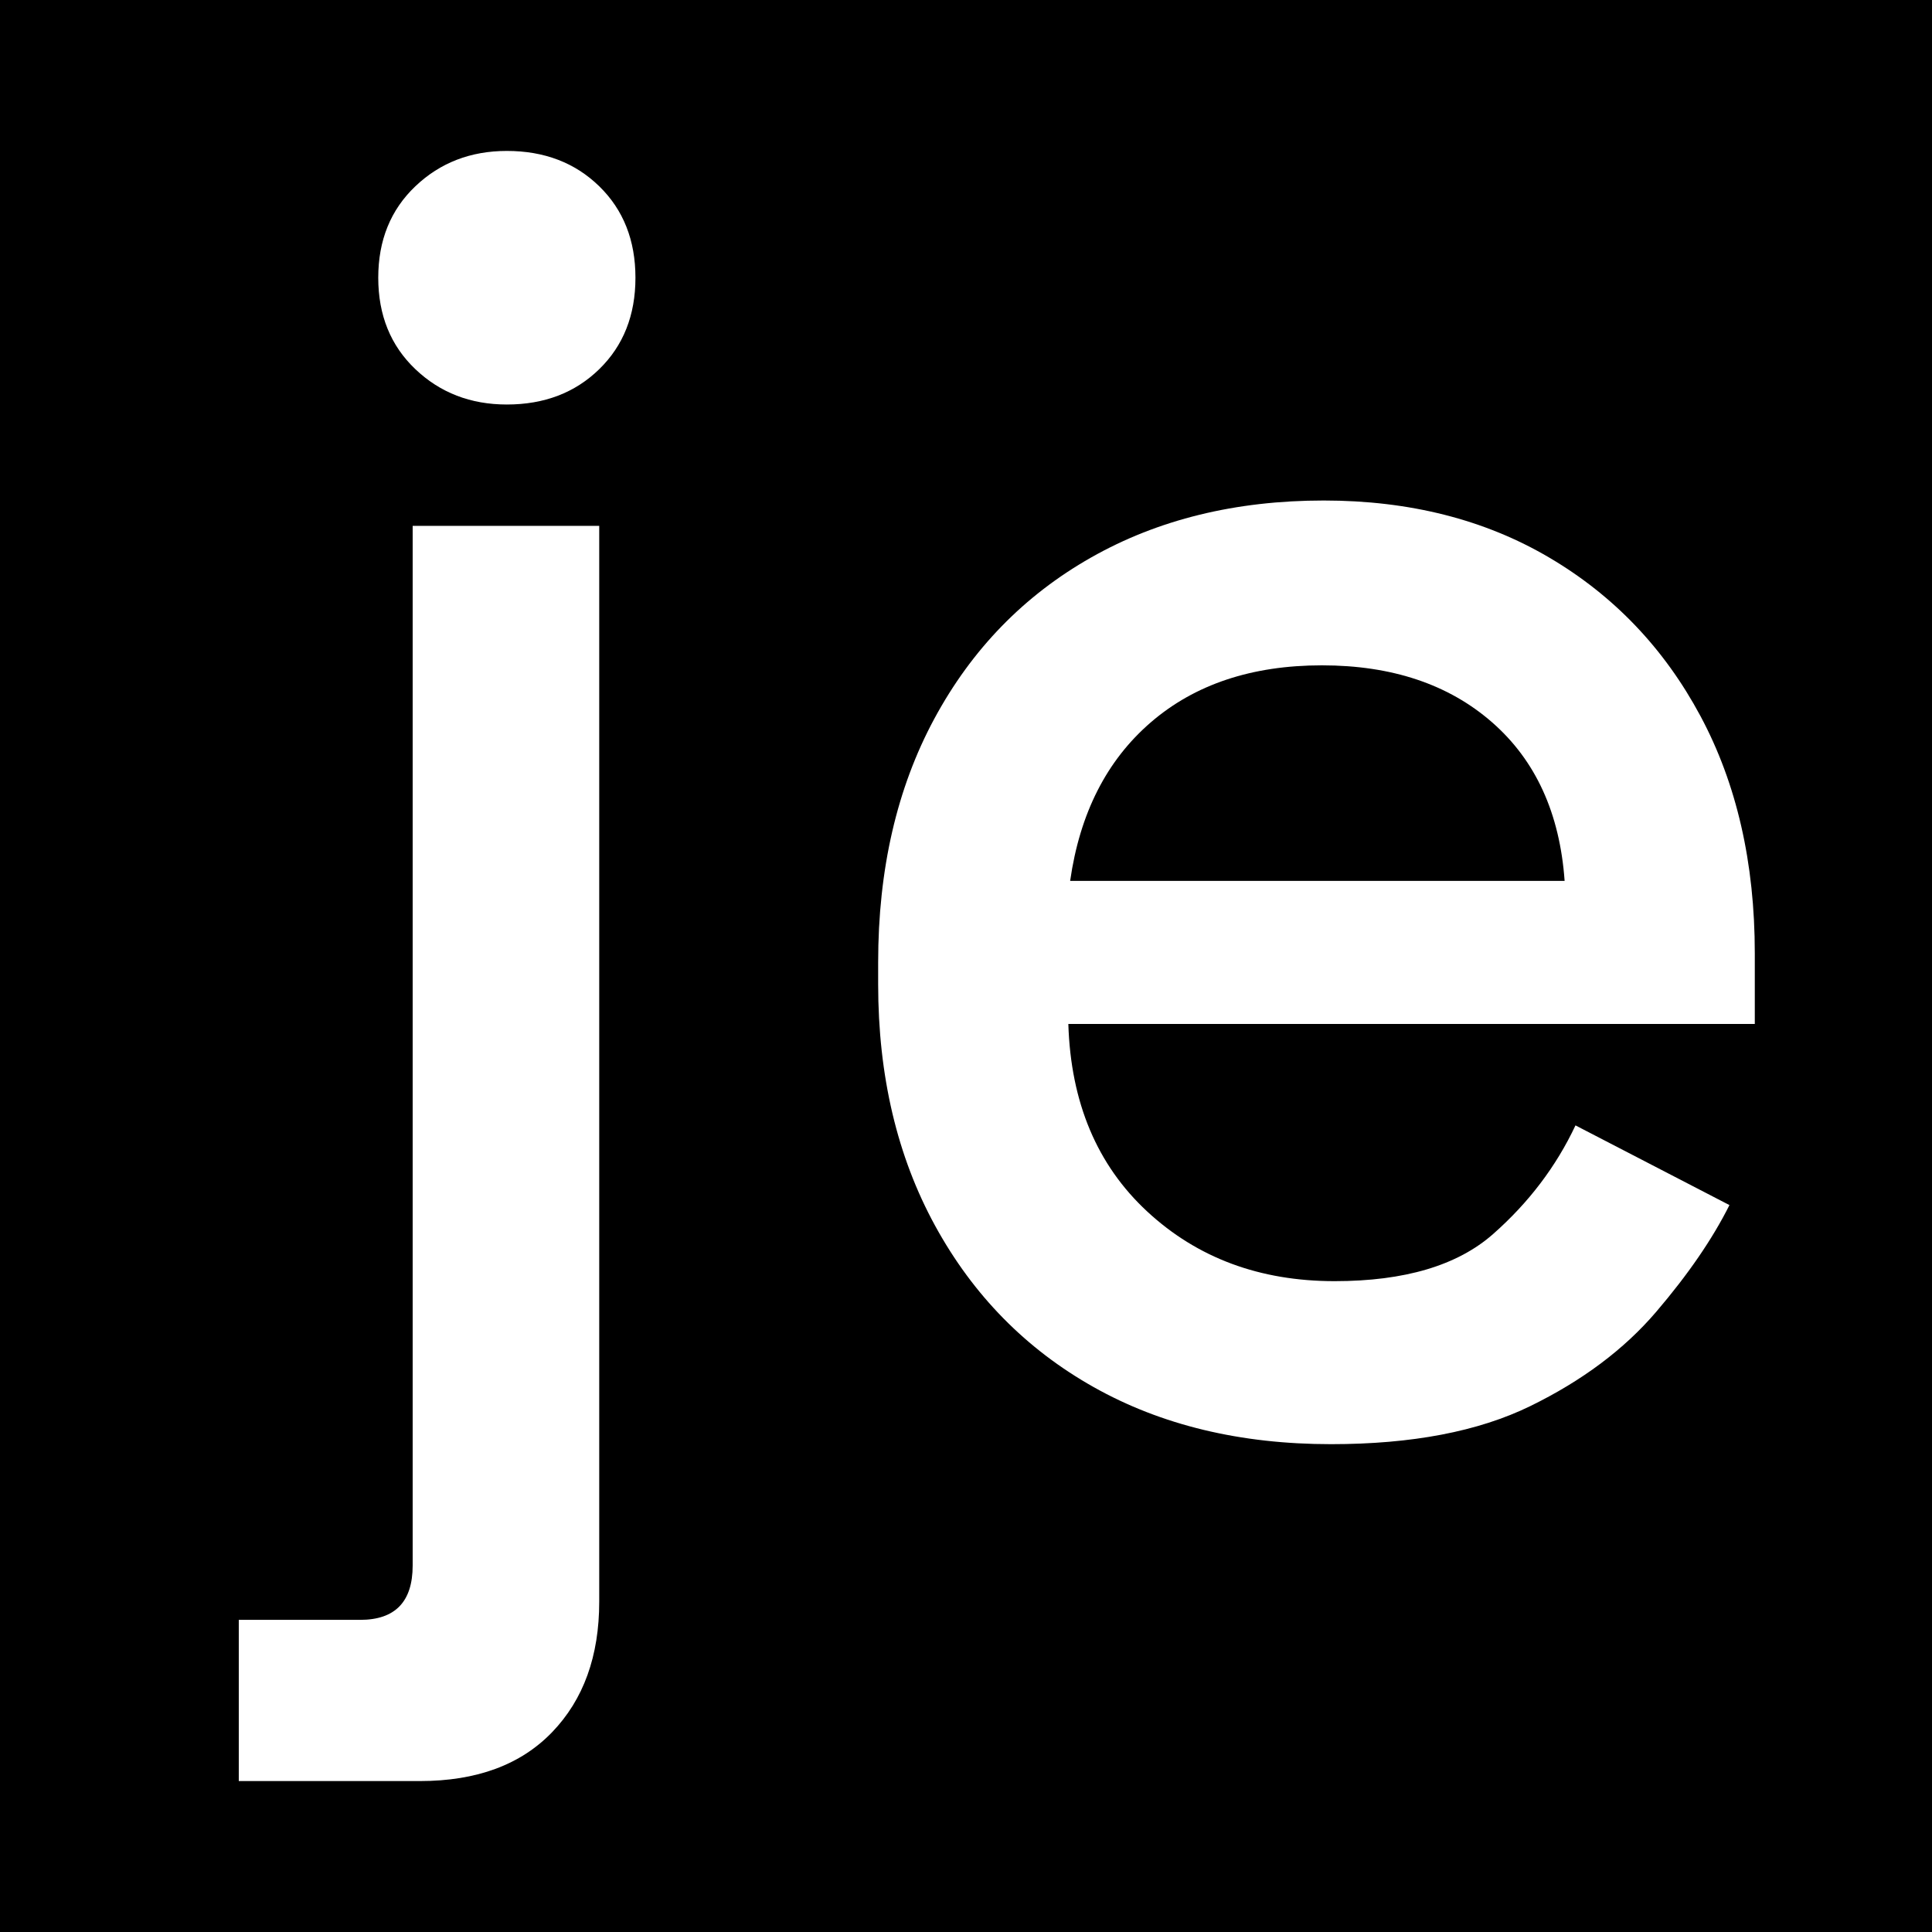
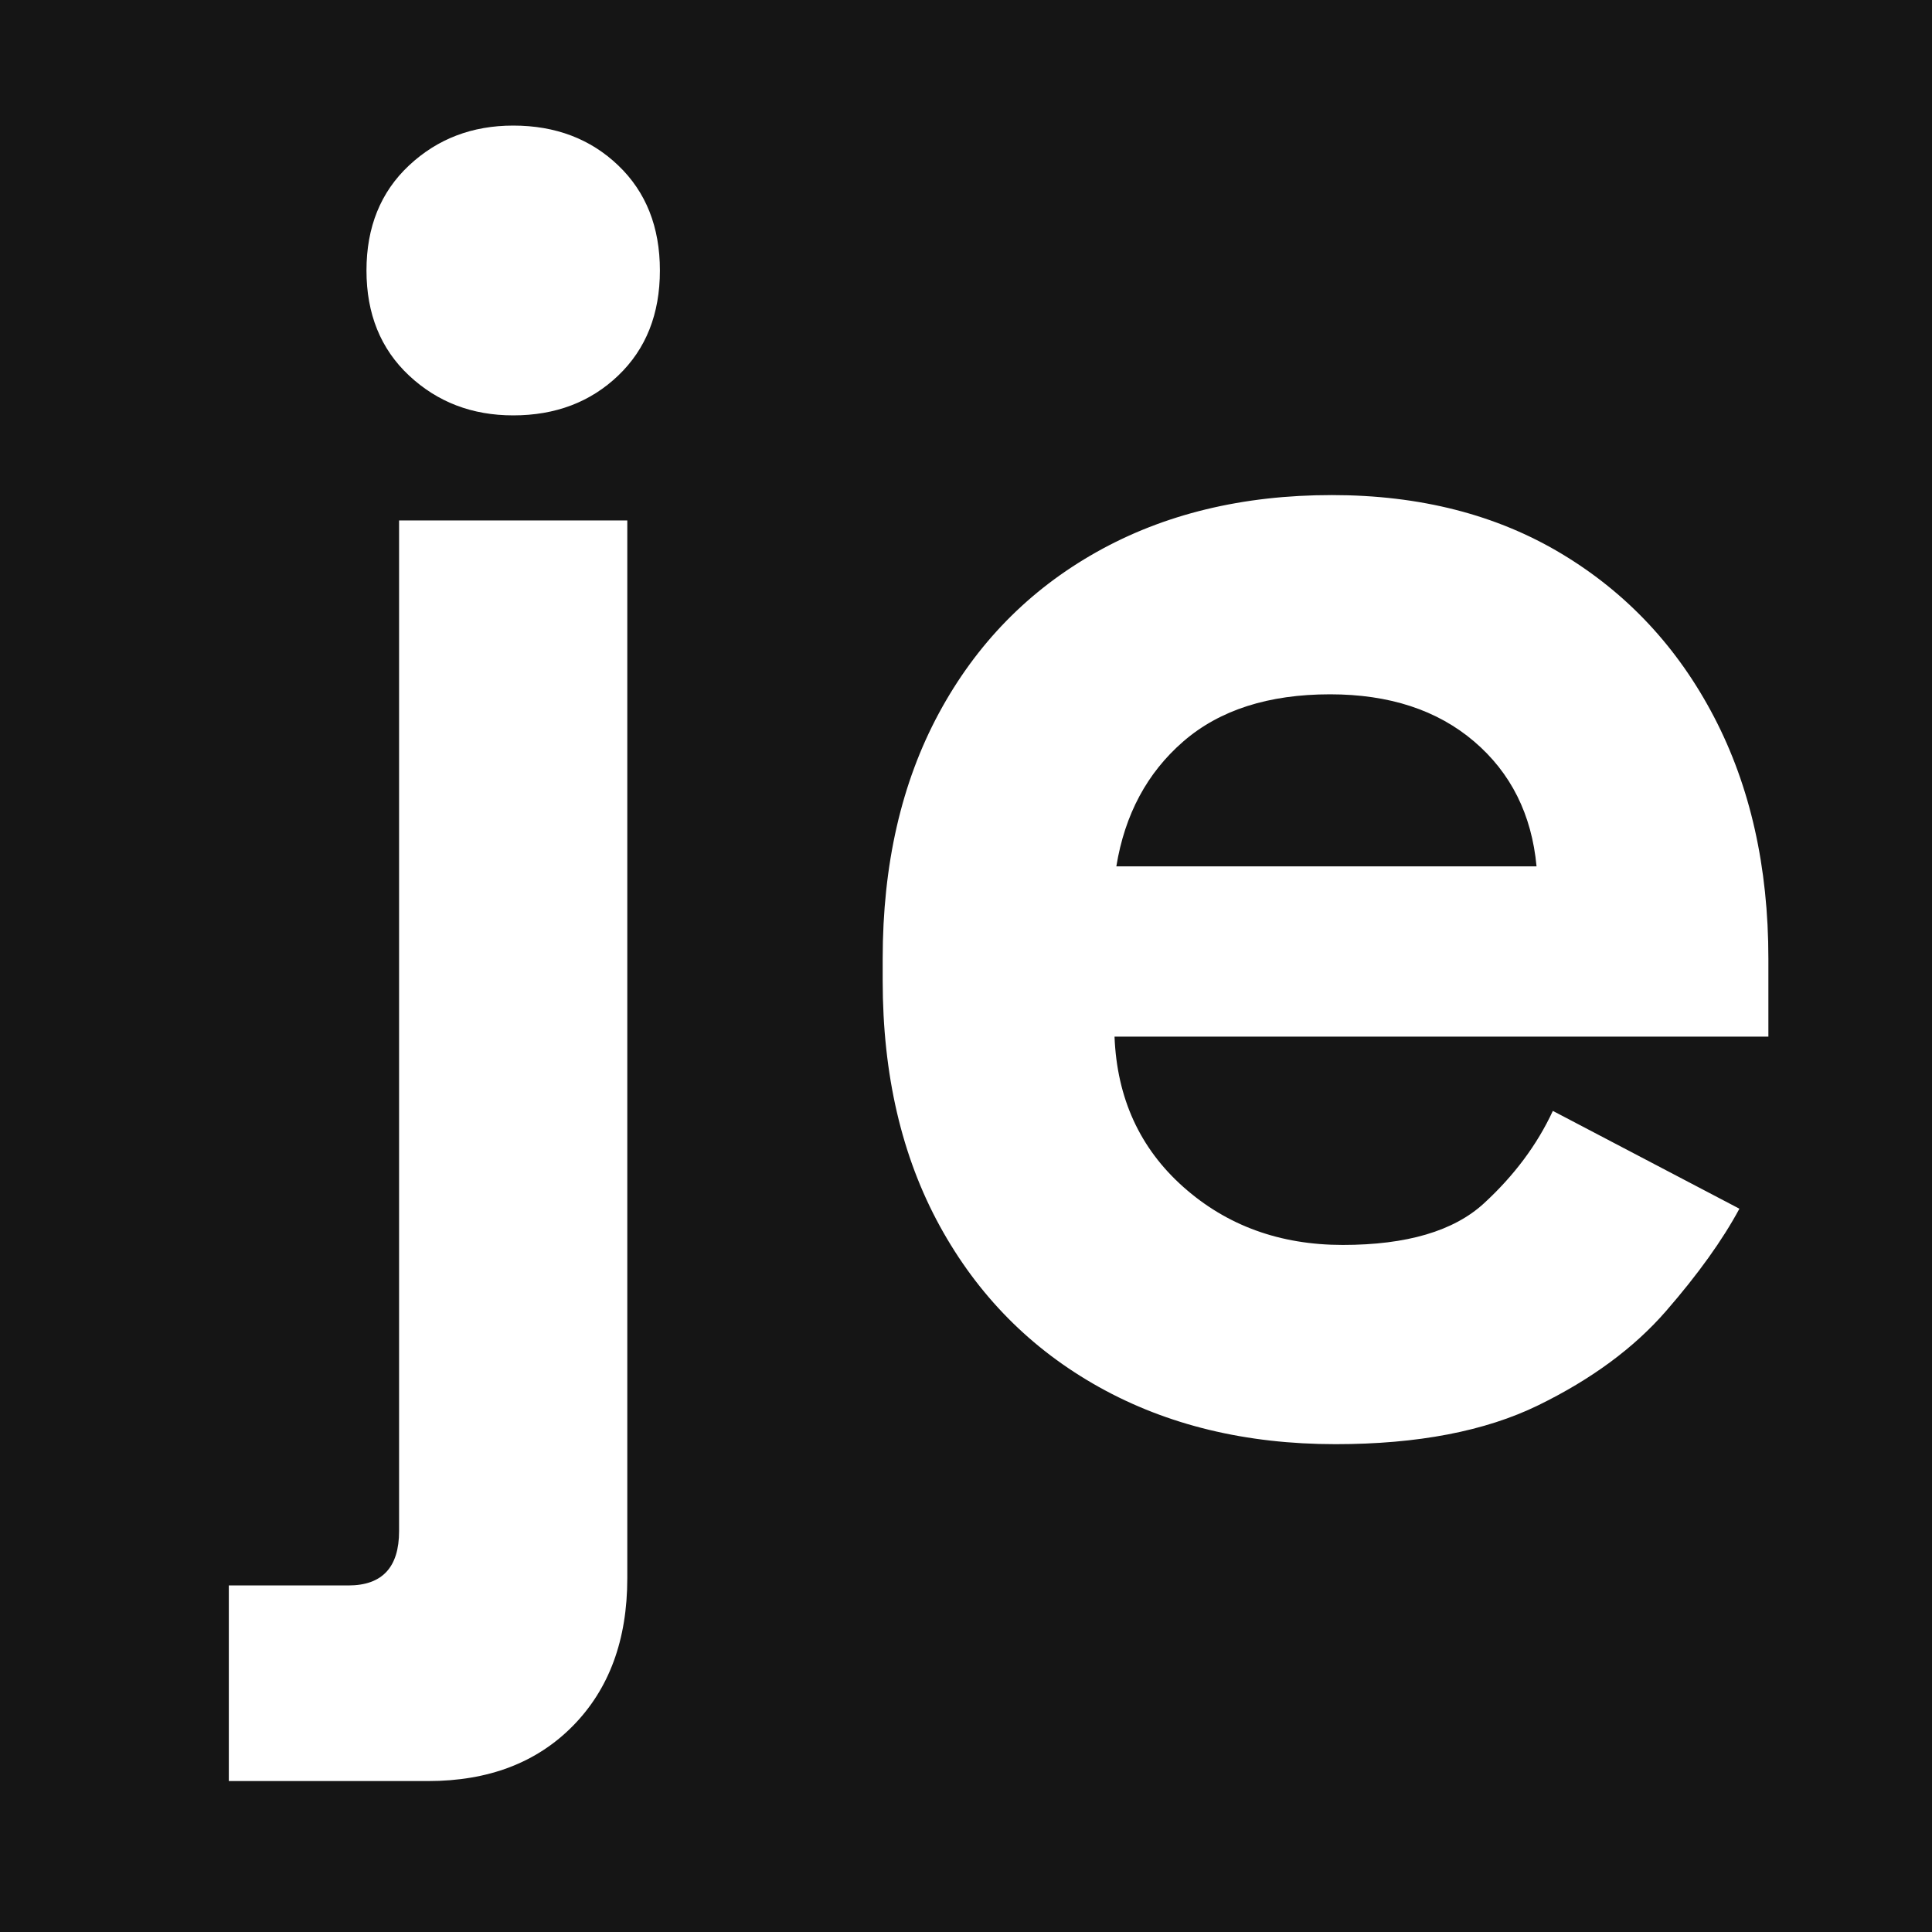
<svg xmlns="http://www.w3.org/2000/svg" version="1.1" id="Layer_1" x="0px" y="0px" viewBox="0 0 64 64" style="enable-background:new 0 0 64 64;" xml:space="preserve">
  <style type="text/css">
- 	.st0{fill:#FFFFFF;}
+ 	.st0{fill:#151515;}
+ 	.st1{fill:#FFFFFF;}
</style>
-   <rect y="0" width="64" height="64" />
+   <rect y="0" class="st0" width="64" height="64" />
  <g>
    <g>
-       <path class="st0" d="M7.91,59v-5.34h4.02c1.16,0,1.74-0.6,1.74-1.8V17.42h6.18v35.64c0,1.8-0.52,3.24-1.56,4.32    c-1.04,1.08-2.5,1.62-4.38,1.62H7.91z M16.79,13.4c-1.2,0-2.21-0.39-3.03-1.17c-0.82-0.78-1.23-1.79-1.23-3.03    c0-1.24,0.41-2.25,1.23-3.03C14.58,5.39,15.59,5,16.79,5c1.24,0,2.26,0.39,3.06,1.17c0.8,0.78,1.2,1.79,1.2,3.03    c0,1.24-0.4,2.25-1.2,3.03C19.05,13.01,18.03,13.4,16.79,13.4z" />
-       <path class="st0" d="M44.09,47.84c-3,0-5.62-0.63-7.86-1.89c-2.24-1.26-3.99-3.04-5.25-5.34c-1.26-2.3-1.89-4.97-1.89-8.01v-0.72    c0-3.08,0.62-5.77,1.86-8.07c1.24-2.3,2.97-4.08,5.19-5.34c2.22-1.26,4.79-1.89,7.71-1.89c2.84,0,5.33,0.63,7.47,1.89    c2.14,1.26,3.81,3.01,5.01,5.25c1.2,2.24,1.8,4.86,1.8,7.86v2.34H35.39c0.08,2.6,0.95,4.67,2.61,6.21    c1.66,1.54,3.73,2.31,6.21,2.31c2.32,0,4.07-0.52,5.25-1.56c1.18-1.04,2.09-2.24,2.73-3.6l5.1,2.64c-0.56,1.12-1.37,2.3-2.43,3.54    c-1.06,1.24-2.45,2.28-4.17,3.12S46.77,47.84,44.09,47.84z M35.45,29.18h16.38c-0.16-2.24-0.96-3.99-2.4-5.25    c-1.44-1.26-3.32-1.89-5.64-1.89s-4.21,0.63-5.67,1.89C36.66,25.19,35.77,26.94,35.45,29.18z" />
+       <path class="st1" d="M7.58,59v-6.48h3.96c1.12,0,1.68-0.6,1.68-1.8V17.24h7.56v35.04c0,2.04-0.6,3.67-1.8,4.89    c-1.2,1.22-2.8,1.83-4.8,1.83H7.58z M17,13.76c-1.36,0-2.51-0.44-3.45-1.32c-0.94-0.88-1.41-2.04-1.41-3.48s0.47-2.6,1.41-3.48    C14.49,4.6,15.64,4.16,17,4.16c1.4,0,2.56,0.44,3.48,1.32c0.92,0.88,1.38,2.04,1.38,3.48s-0.46,2.6-1.38,3.48    C19.56,13.32,18.4,13.76,17,13.76z" />
+       <path class="st1" d="M44.24,47.84c-2.96,0-5.57-0.63-7.83-1.89s-4.02-3.04-5.28-5.34c-1.26-2.3-1.89-5.01-1.89-8.13v-0.72    c0-3.12,0.62-5.83,1.86-8.13c1.24-2.3,2.98-4.08,5.22-5.34c2.24-1.26,4.84-1.89,7.8-1.89c2.92,0,5.46,0.65,7.62,1.95    c2.16,1.3,3.84,3.1,5.04,5.4c1.2,2.3,1.8,4.97,1.8,8.01v2.58H36.92c0.08,2.04,0.84,3.7,2.28,4.98s3.2,1.92,5.28,1.92    c2.12,0,3.68-0.46,4.68-1.38s1.76-1.94,2.28-3.06l6.18,3.24c-0.56,1.04-1.37,2.17-2.43,3.39c-1.06,1.22-2.47,2.26-4.23,3.12    C49.2,47.41,46.96,47.84,44.24,47.84z M36.98,28.7H50.9c-0.16-1.72-0.85-3.1-2.07-4.14C47.61,23.52,46.02,23,44.06,23    c-2.04,0-3.66,0.52-4.86,1.56C38,25.6,37.26,26.98,36.98,28.7z" />
    </g>
  </g>
</svg>
